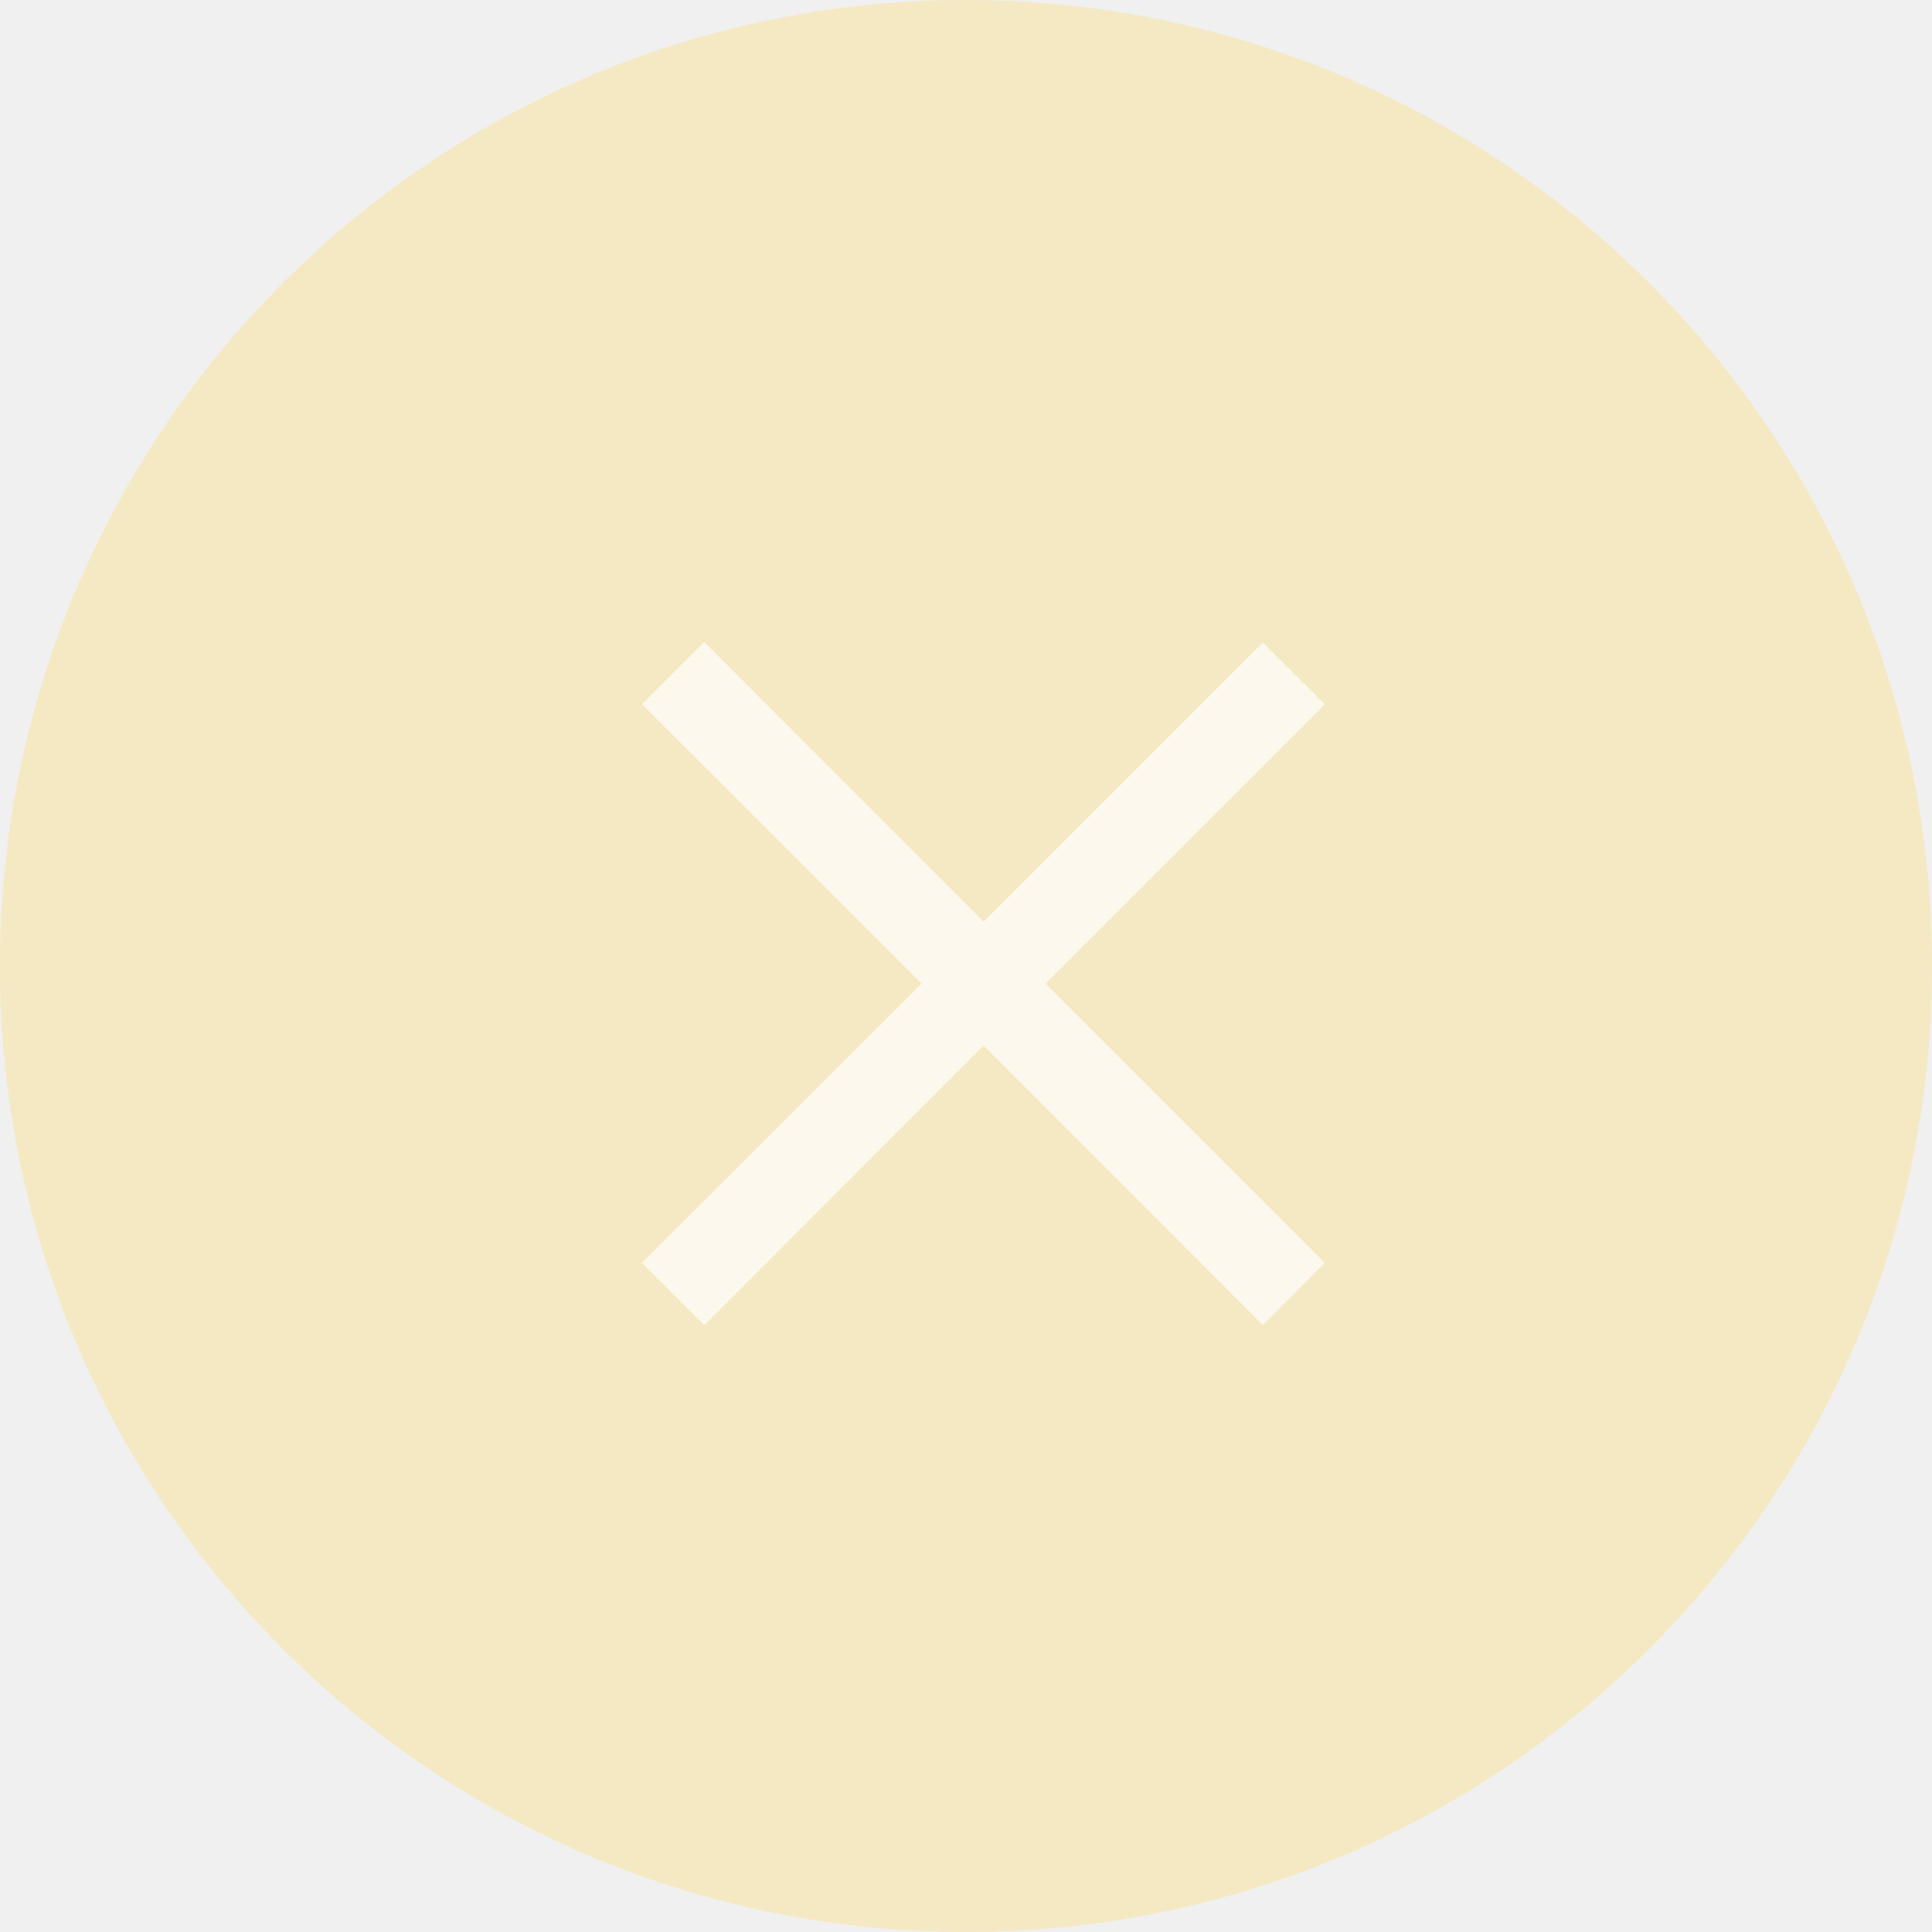
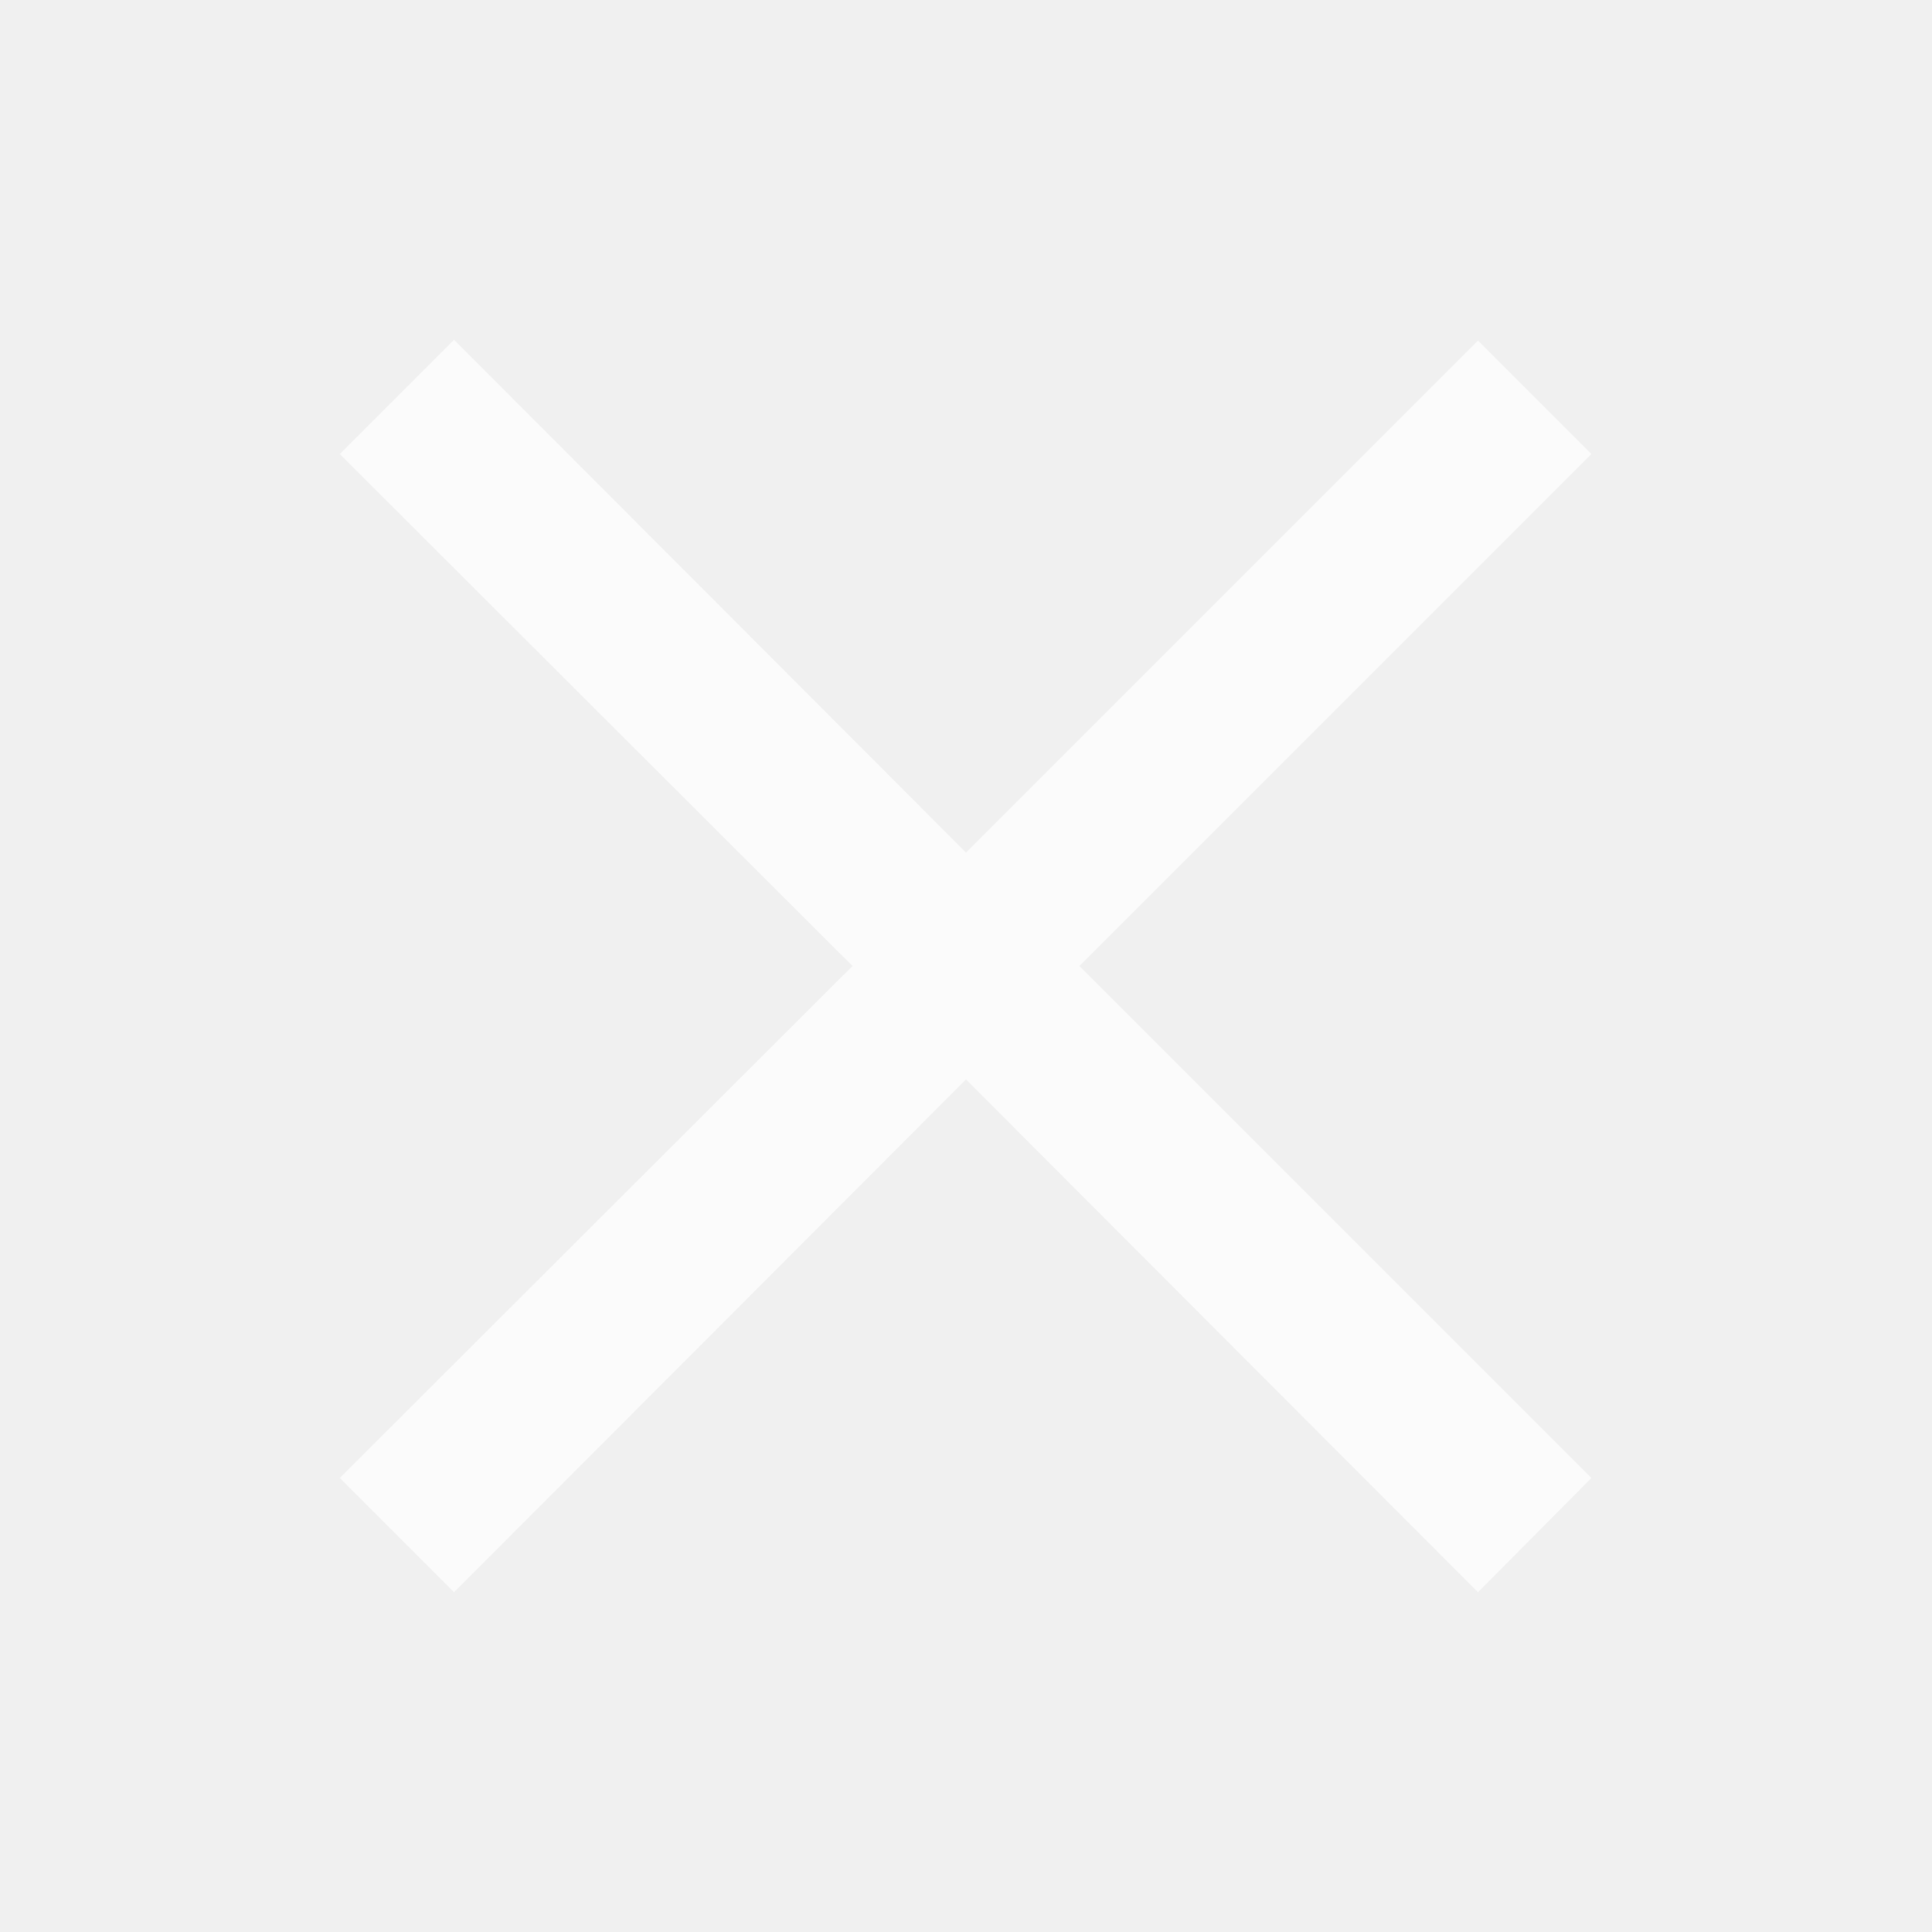
- <svg xmlns="http://www.w3.org/2000/svg" width="55" height="55" viewBox="0 0 55 55" fill="none">
-   <circle opacity="0.5" cx="27.5" cy="27.5" r="27.5" fill="#F7E296" />
+ <svg xmlns="http://www.w3.org/2000/svg" width="30" height="30" viewBox="0 0 30 30" fill="none">
  <g opacity="0.7">
-     <path d="M35.95 37.725L28 29.762L20.05 37.725L18.275 35.95L26.237 28L18.275 20.05L20.05 18.275L28 26.238L35.95 18.288L37.712 20.05L29.762 28L37.712 35.95L35.95 37.725Z" fill="white" />
+     <path d="M22.95 24.725L15 16.762L7.05 24.725L5.275 22.95L13.237 15L5.275 7.05L7.05 5.275L15 13.238L22.95 5.287L24.712 7.05L16.762 15L24.712 22.95L22.95 24.725Z" fill="white" />
  </g>
</svg>
